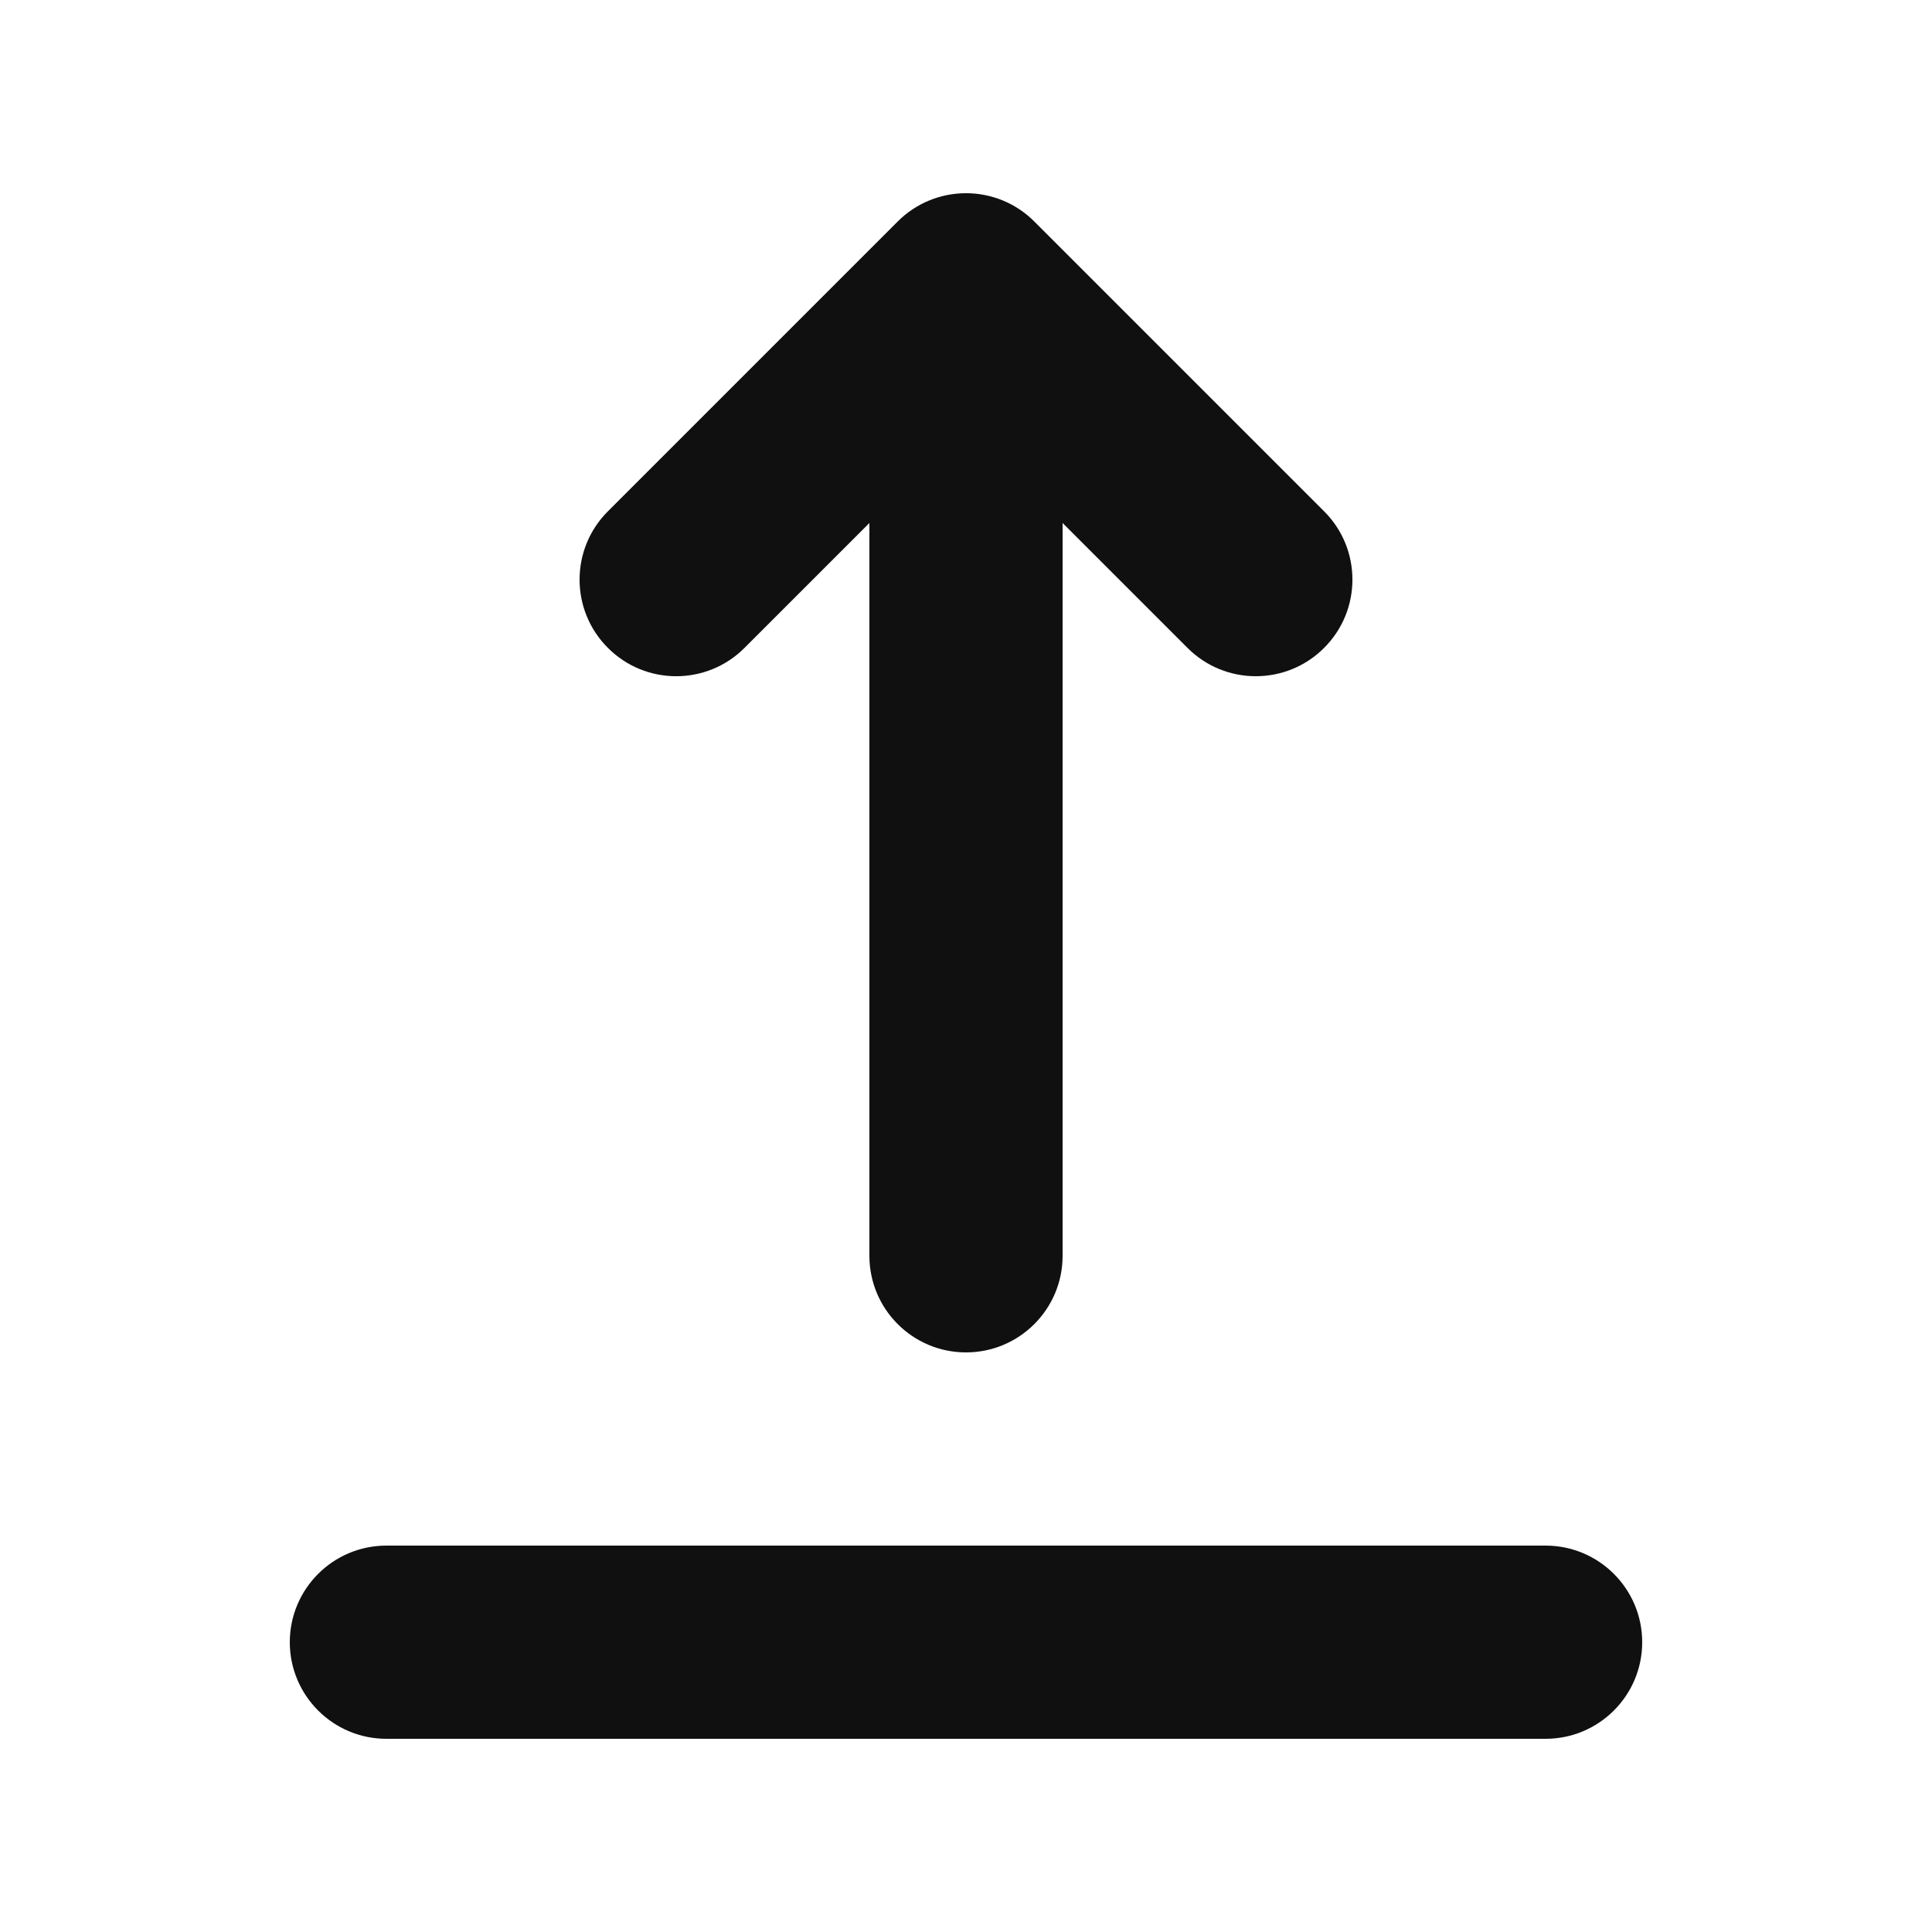
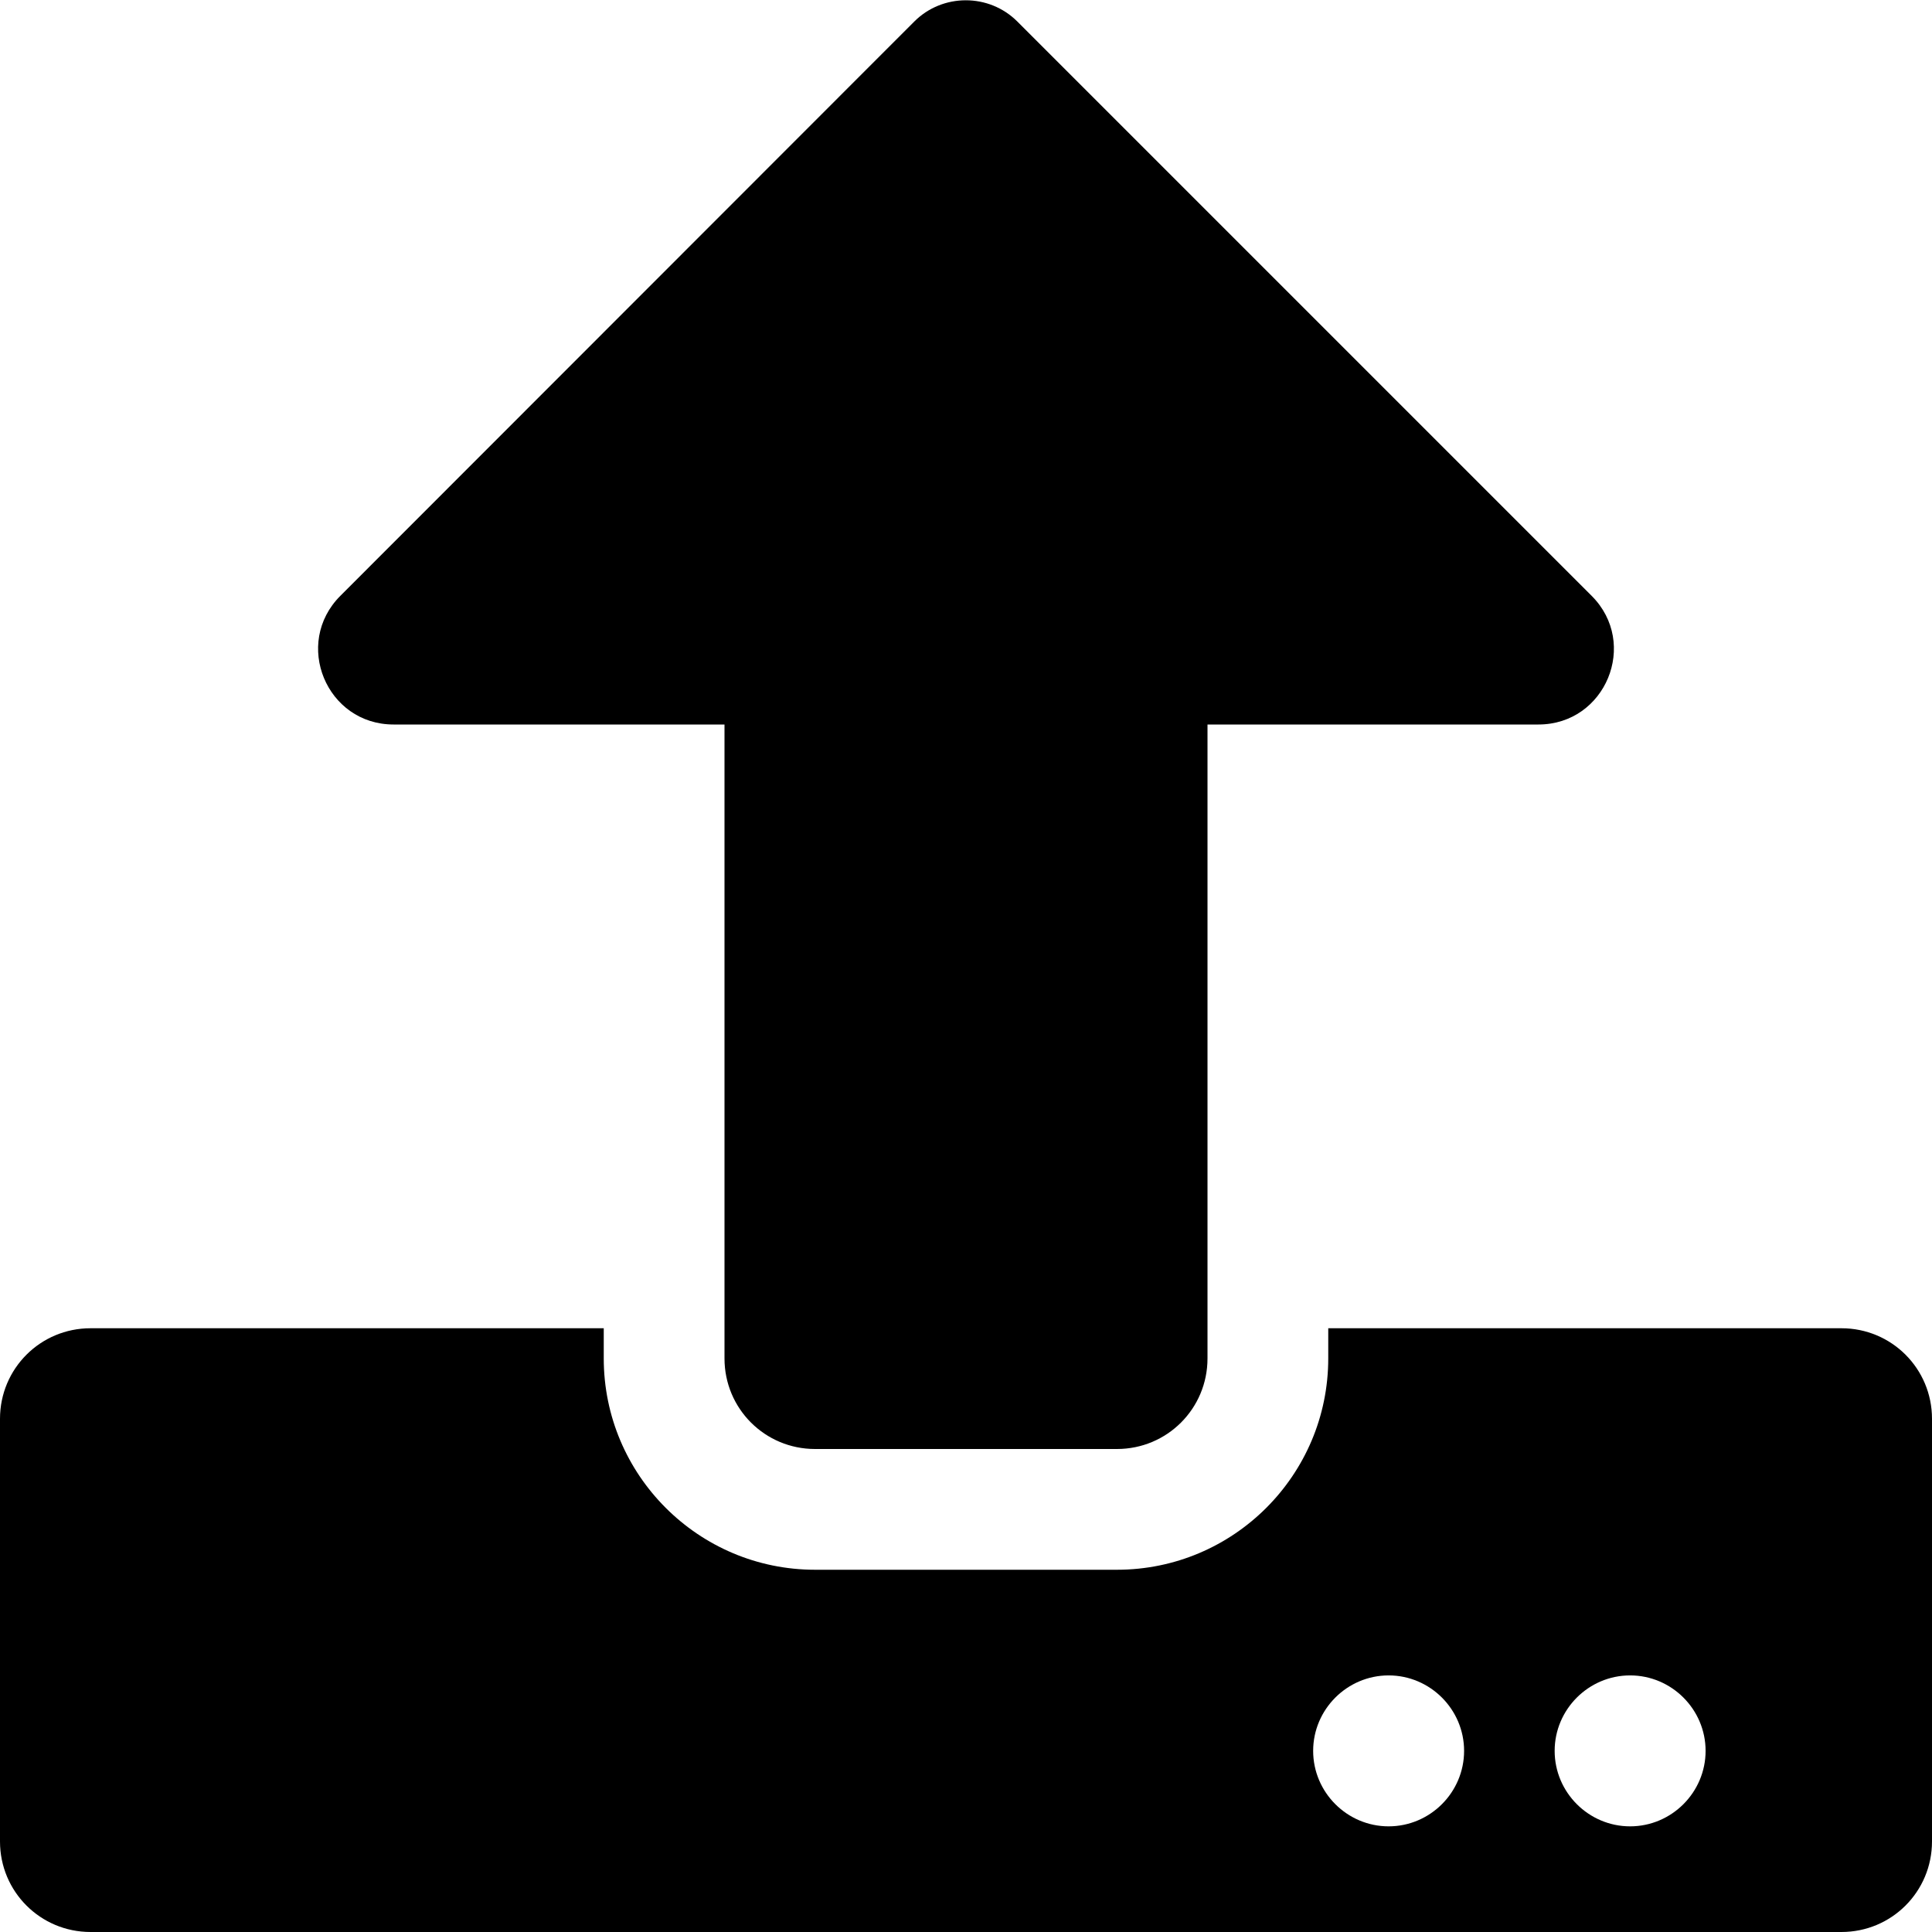
- <svg xmlns="http://www.w3.org/2000/svg" width="20" height="20" viewBox="0 0 20 20" fill="none">
-   <path fill-rule="evenodd" clip-rule="evenodd" d="M3 17C3 16.448 3.448 16 4 16H16C16.552 16 17 16.448 17 17C17 17.552 16.552 18 16 18H4C3.448 18 3 17.552 3 17ZM6.293 6.707C5.902 6.317 5.902 5.683 6.293 5.293L9.293 2.293C9.48 2.105 9.735 2 10 2C10.265 2 10.52 2.105 10.707 2.293L13.707 5.293C14.098 5.683 14.098 6.317 13.707 6.707C13.317 7.098 12.683 7.098 12.293 6.707L11 5.414L11 13C11 13.552 10.552 14 10 14C9.448 14 9 13.552 9 13L9 5.414L7.707 6.707C7.317 7.098 6.683 7.098 6.293 6.707Z" fill="#101011" />
+ <svg xmlns="http://www.w3.org/2000/svg" viewBox="0 0 512 512">
+   <path d="M296 384h-80c-13.3 0-24-10.7-24-24V192h-87.7c-17.8 0-26.7-21.5-14.1-34.1L242.3 5.7c7.5-7.5 19.8-7.5 27.3 0l152.2 152.2c12.6 12.6 3.7 34.1-14.1 34.1H320v168c0 13.3-10.7 24-24 24zm216-8v112c0 13.3-10.7 24-24 24H24c-13.3 0-24-10.7-24-24V376c0-13.3 10.7-24 24-24h136v8c0 30.9 25.1 56 56 56h80c30.9 0 56-25.1 56-56v-8h136c13.3 0 24 10.7 24 24zm-124 88c0-11-9-20-20-20s-20 9-20 20 9 20 20 20 20-9 20-20zm64 0c0-11-9-20-20-20s-20 9-20 20 9 20 20 20 20-9 20-20z" />
</svg>
